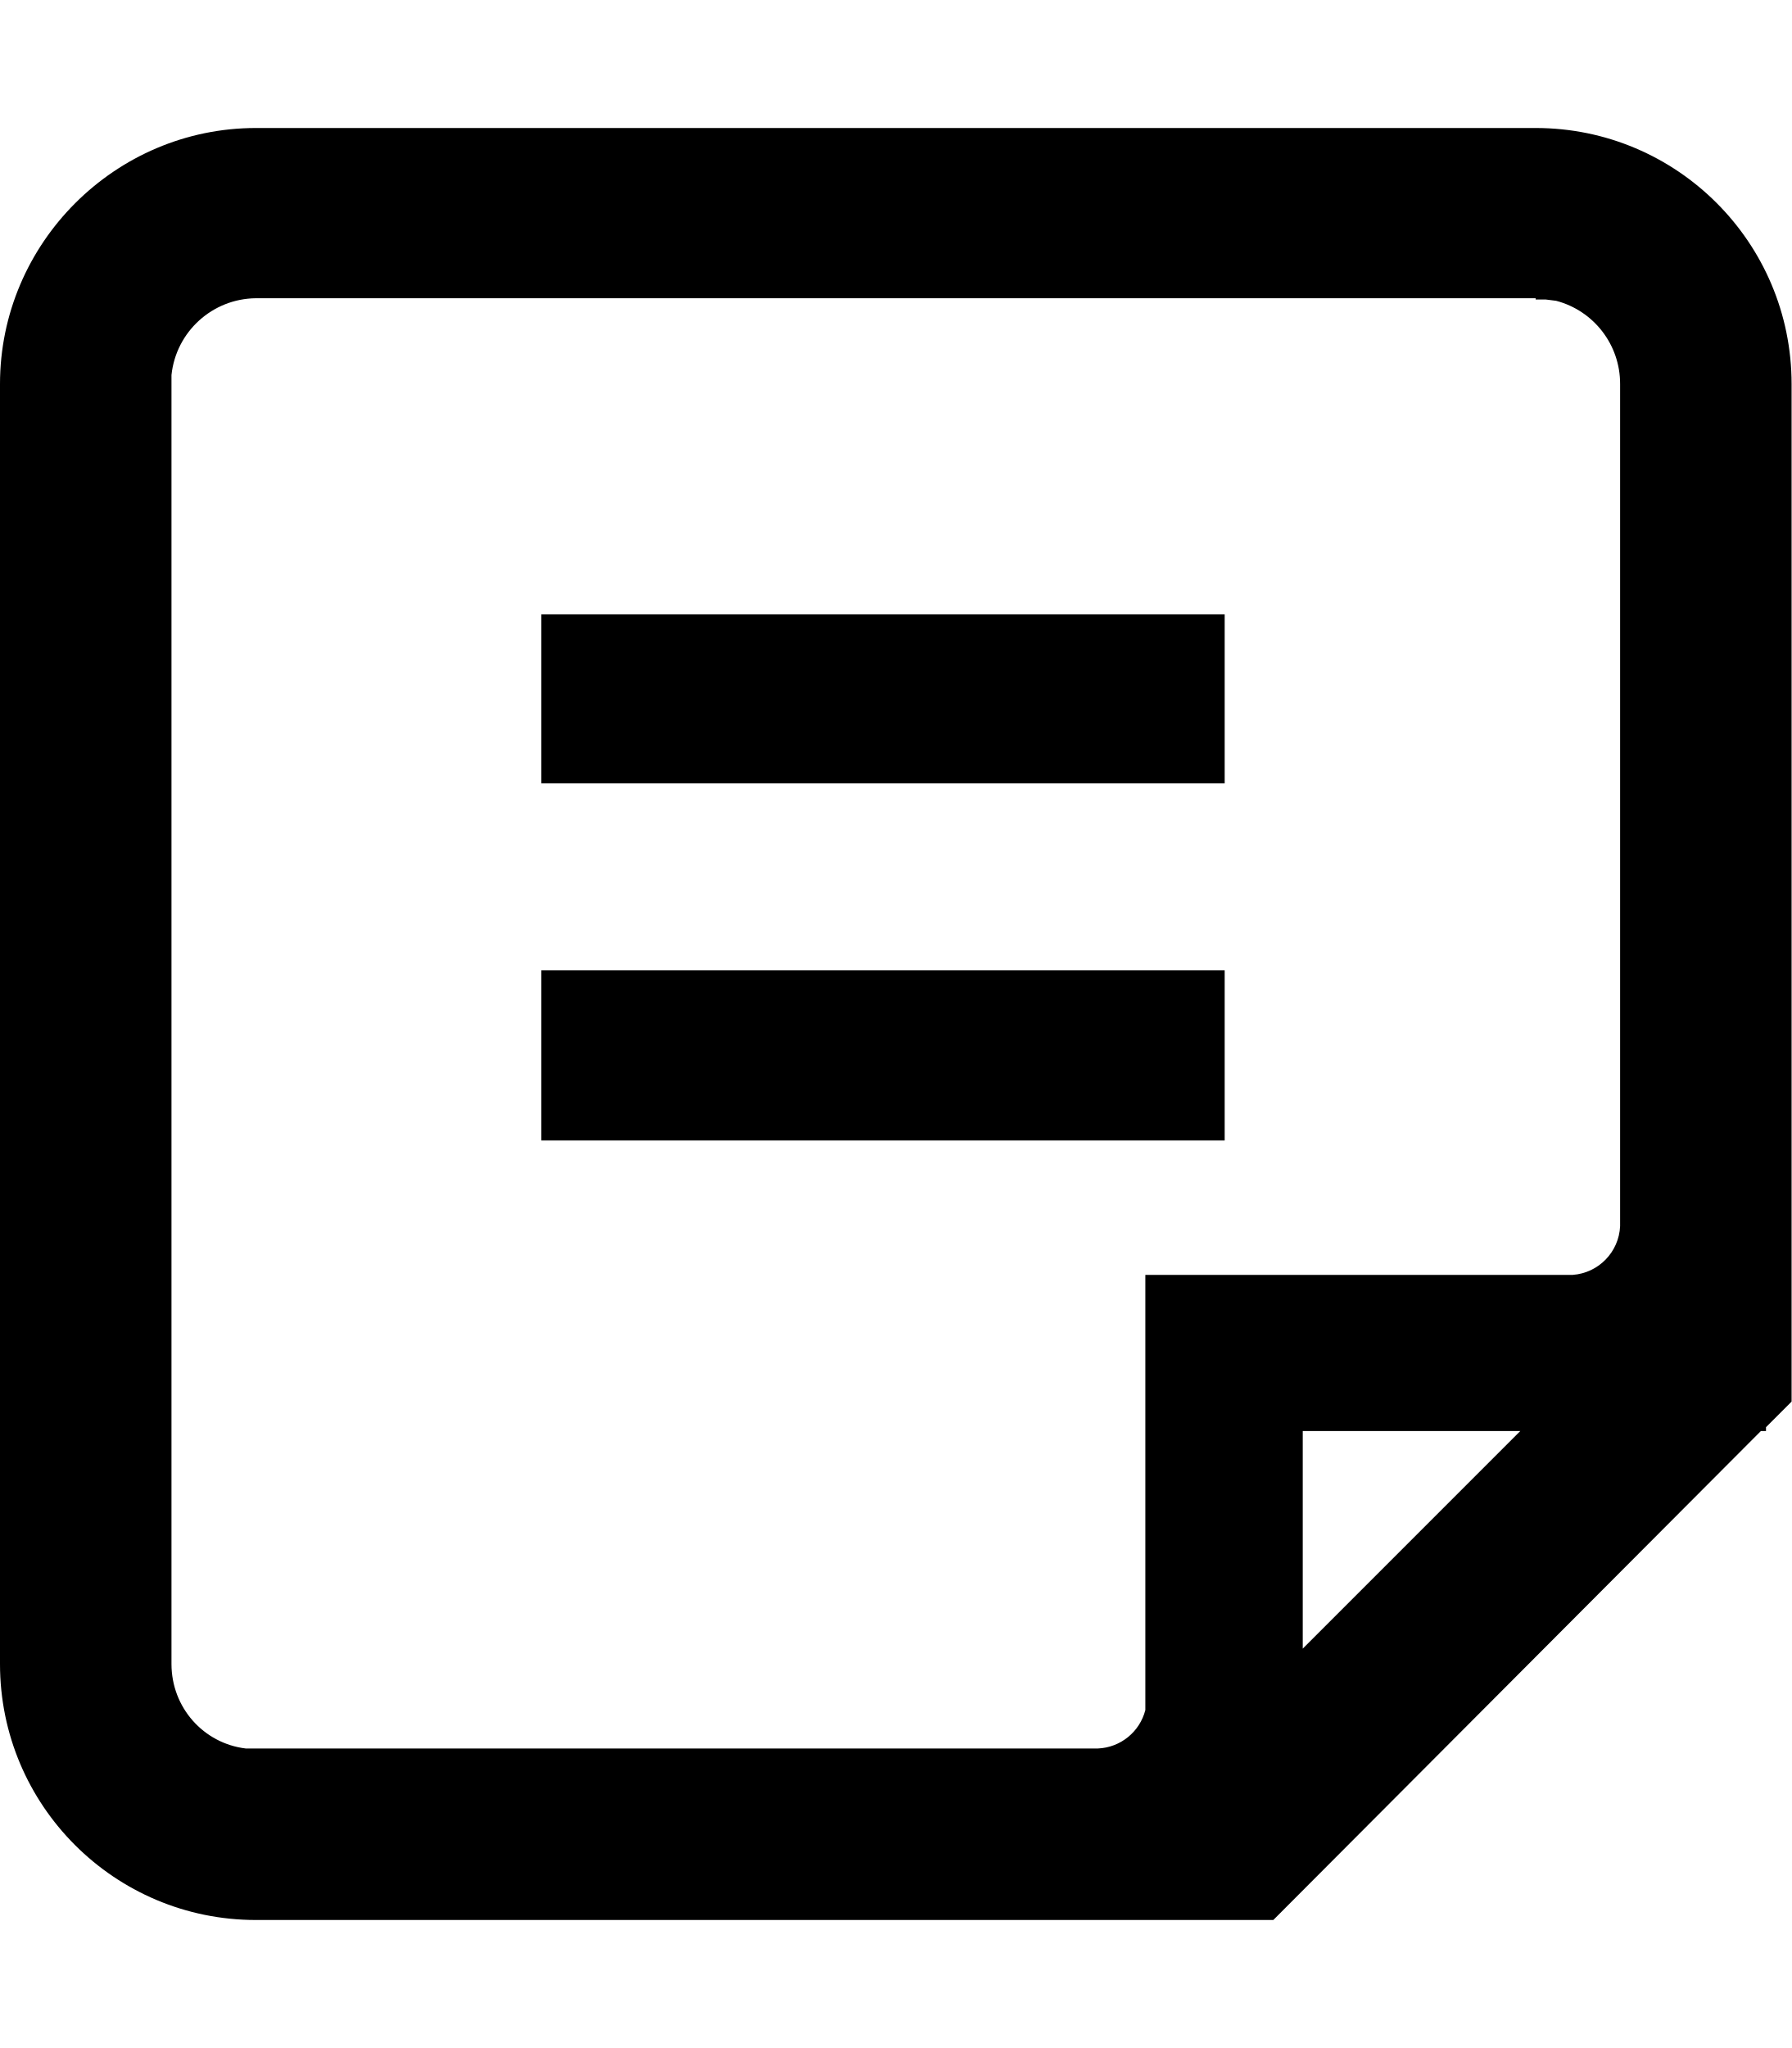
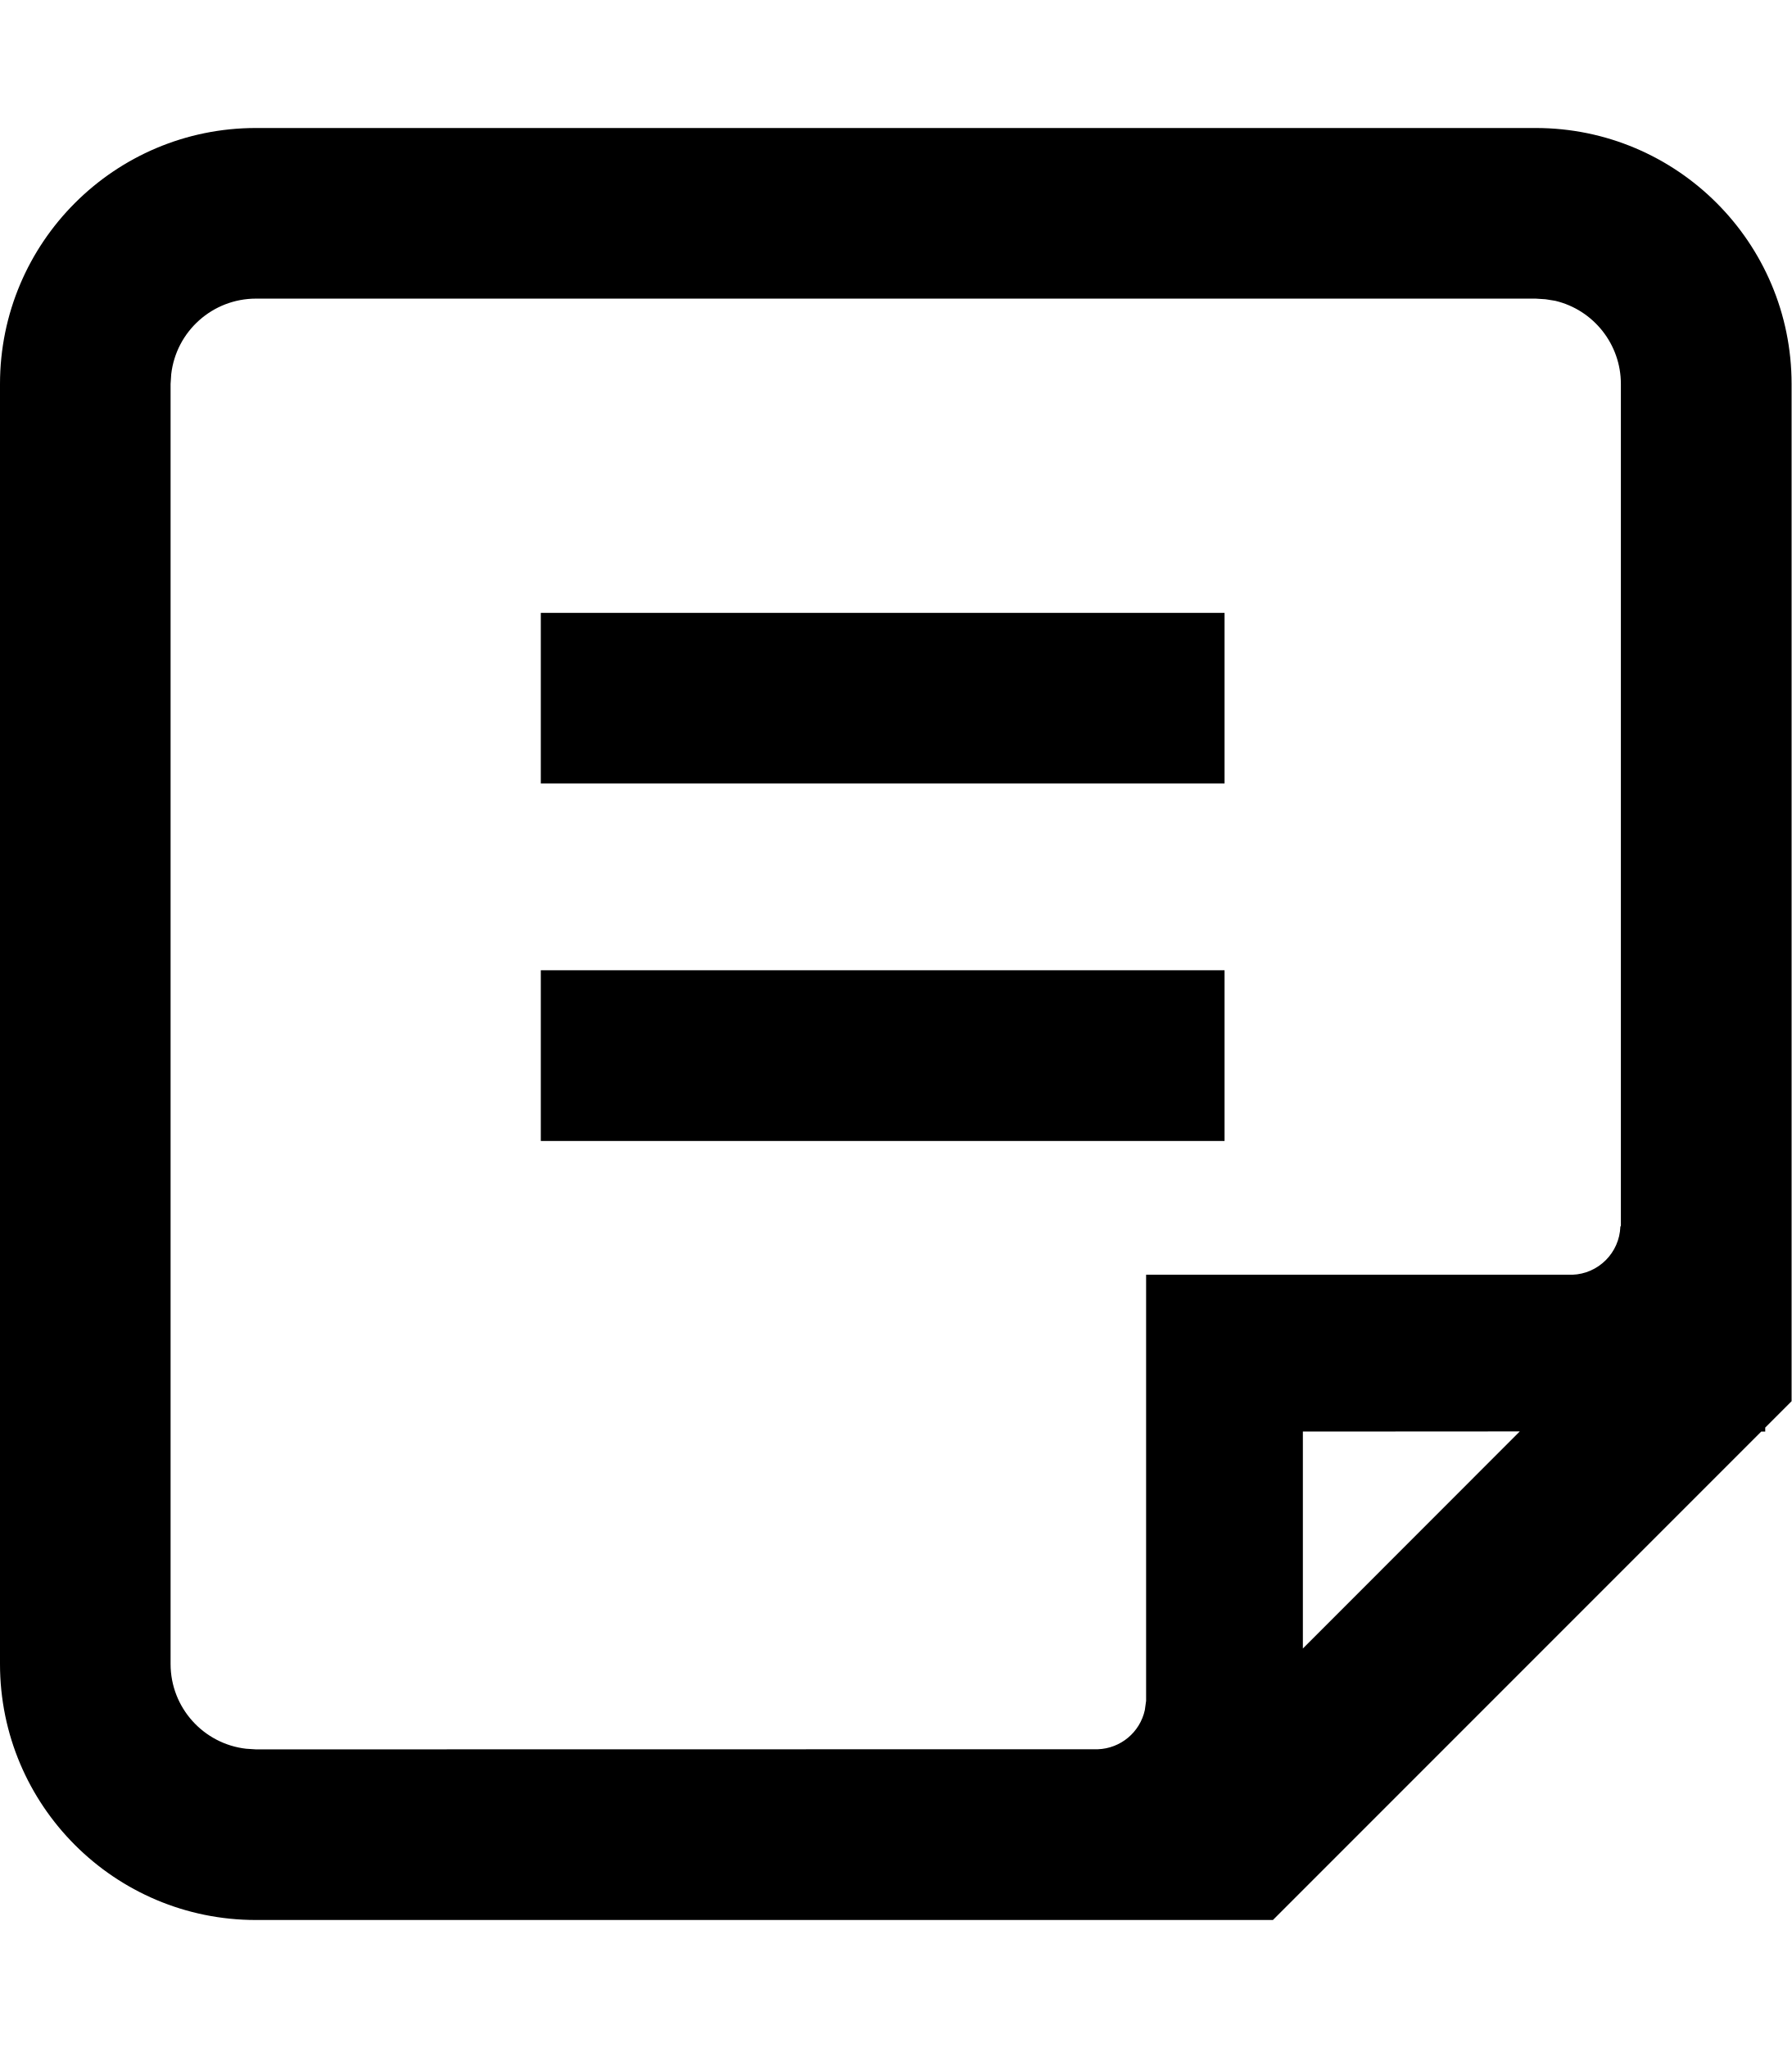
<svg xmlns="http://www.w3.org/2000/svg" width="14" height="16" viewBox="0 0 14 16">
-   <path d="M12 1a2 2 0 012 2v7.95l-.2.2v.03h-.04L9.95 15H2a2 2 0 01-2-2V3c0-1.1.9-2 2-2h10zm0 1.33H2a.67.67 0 00-.66.6V13c0 .34.25.62.58.66h6.66a.4.4 0 00.37-.3v-3.4h3.34a.4.4 0 00.37-.38V3a.67.67 0 00-.5-.65l-.08-.01H12zm-.12 8.85h-1.7v1.7l1.7-1.7zm-2.31-3.6v1.33H4.23V7.58h5.34zm0-2.8v1.34H4.23V4.8h5.34z" fill-rule="evenodd" />
+   <path d="M12 1a2 2 0 012 2v7.947l-.206.206v.031h-.031L9.947 15H2a2 2 0 01-2-2V3a2 2 0 012-2h10zm0 1.333H2a.667.667 0 00-.662.59L1.333 3v10c0 .342.258.624.59.662l.077.005 6.579-.001a.39.39 0 00.367-.306l.01-.072V9.959h3.33a.39.39 0 00.376-.376l.004-.006V3a.668.668 0 00-.513-.65l-.075-.012L12 2.333zm-.124 8.85l-1.695.001v1.695l1.695-1.696zM9.569 7.58v1.334H4.226V7.58h5.343zm0-2.792v1.333H4.226V4.788h5.343z" fill-rule="evenodd" />
</svg>
